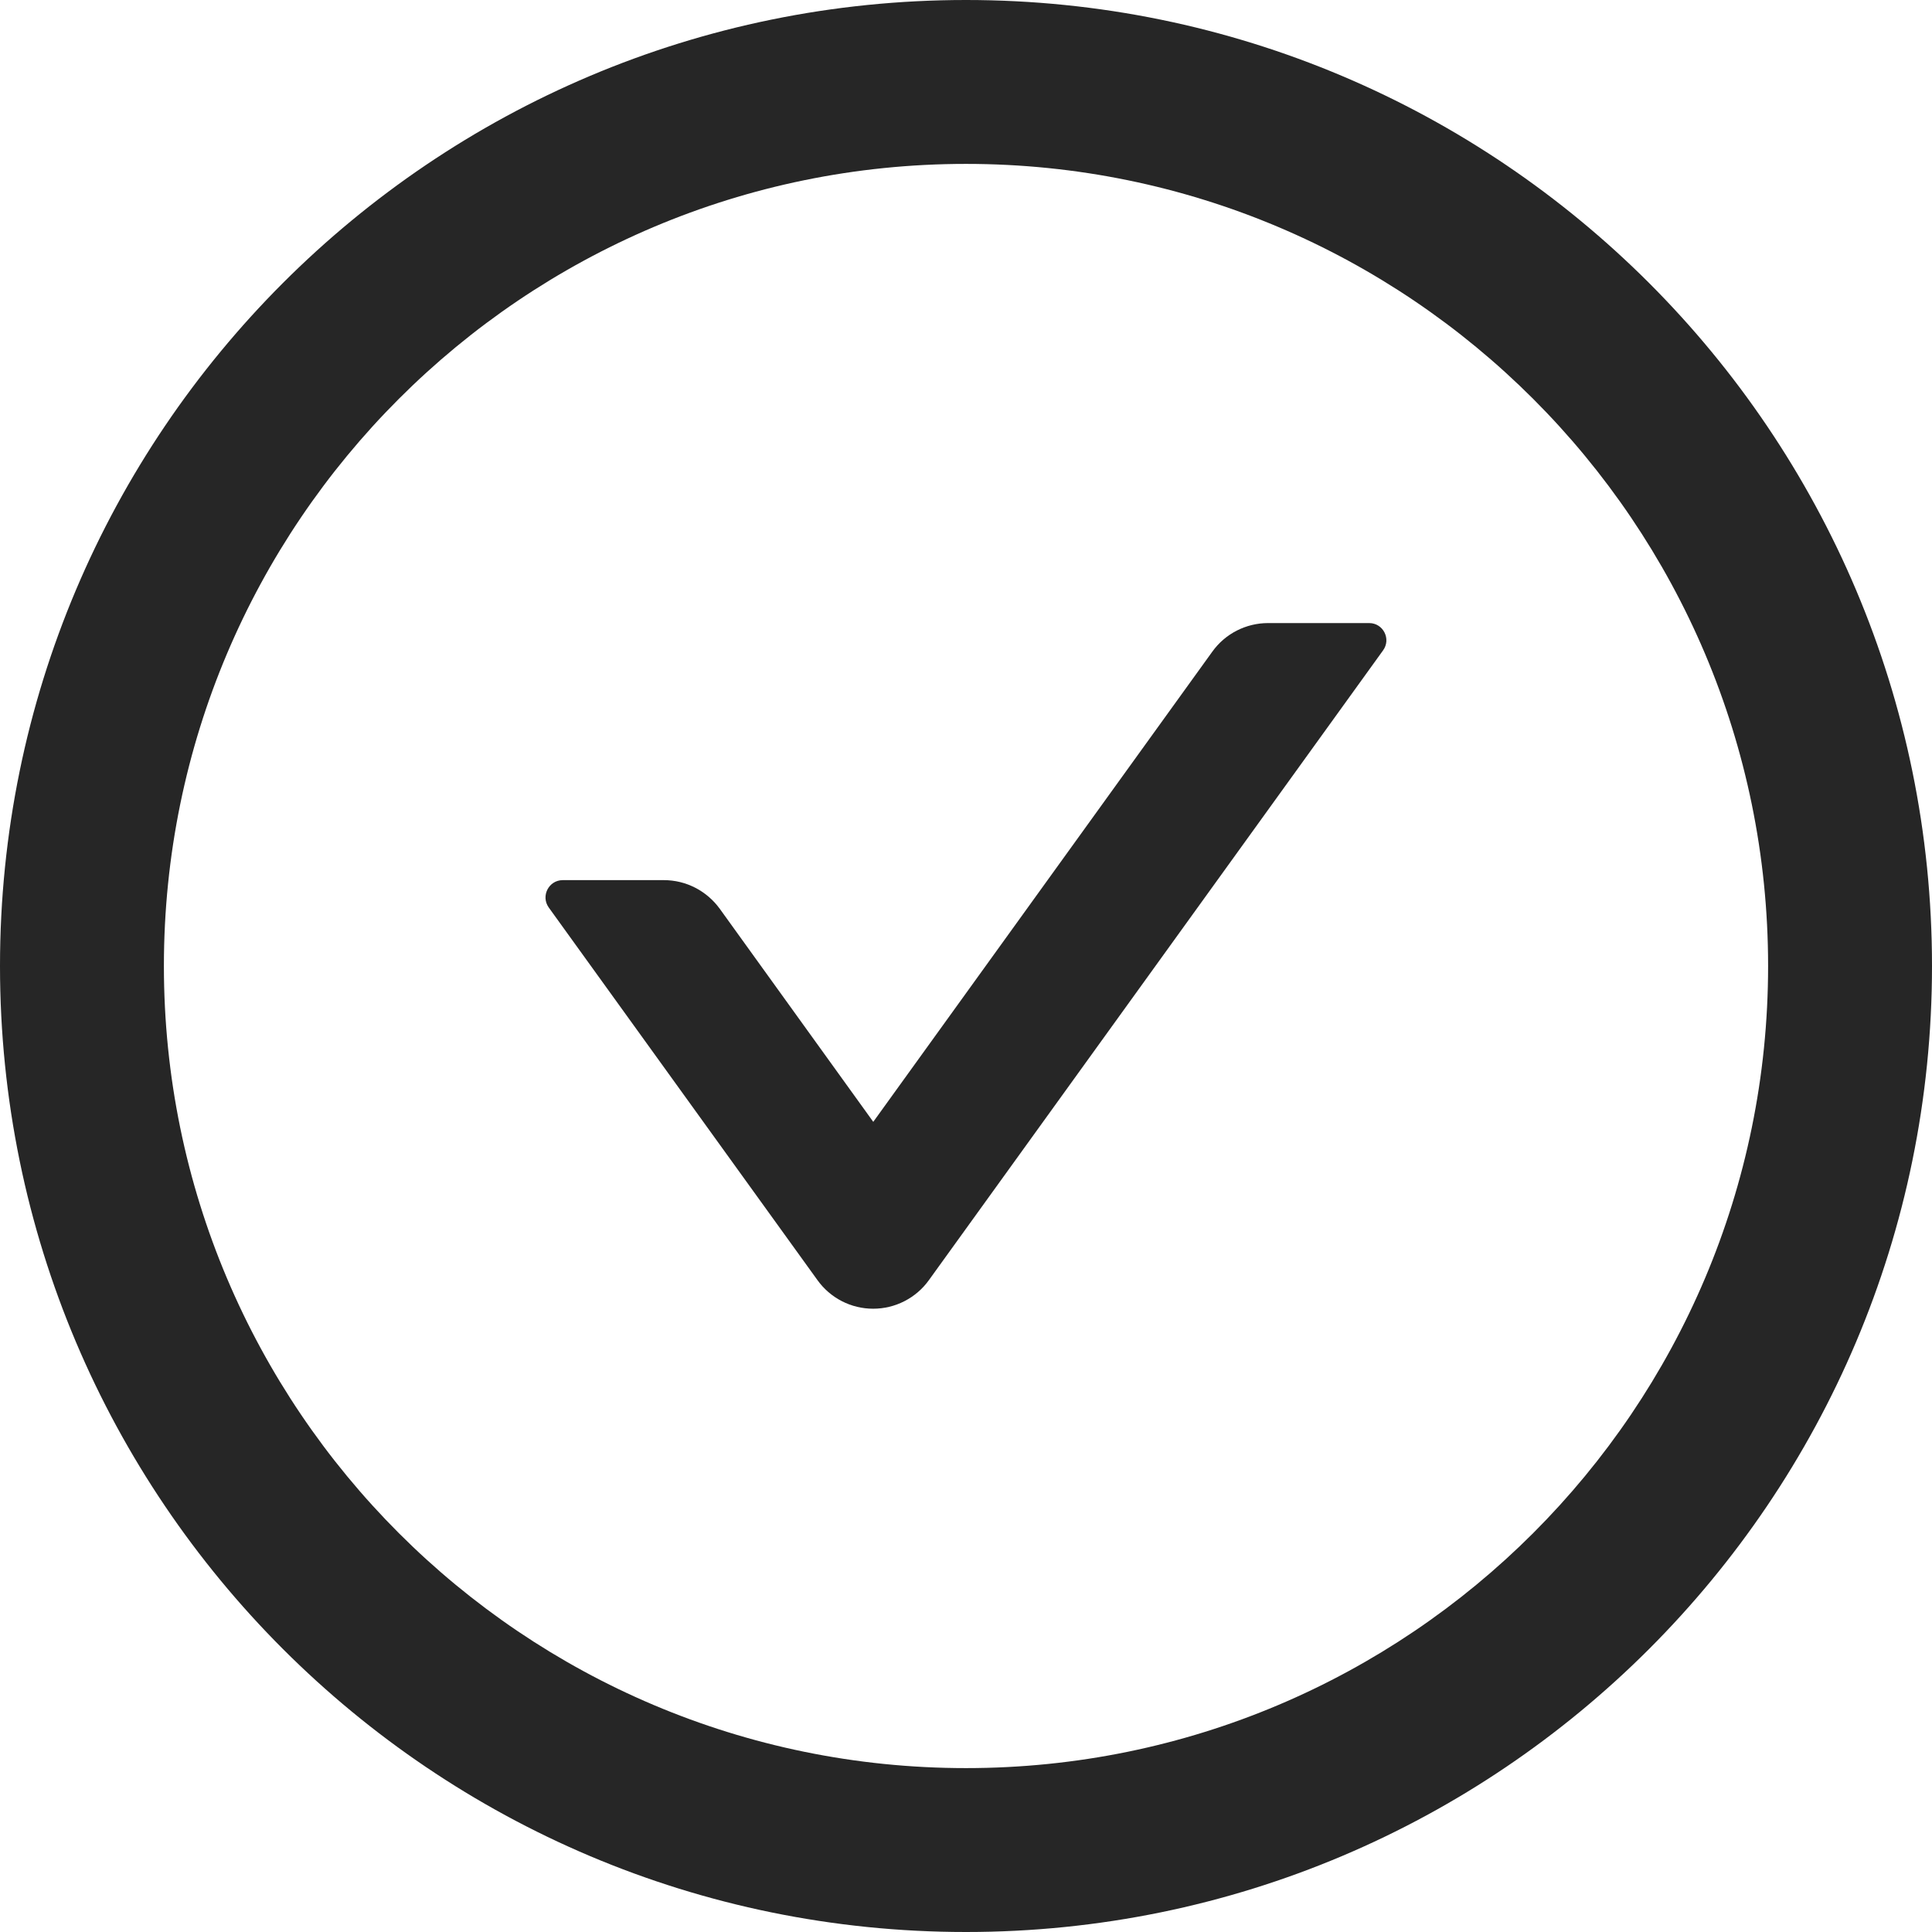
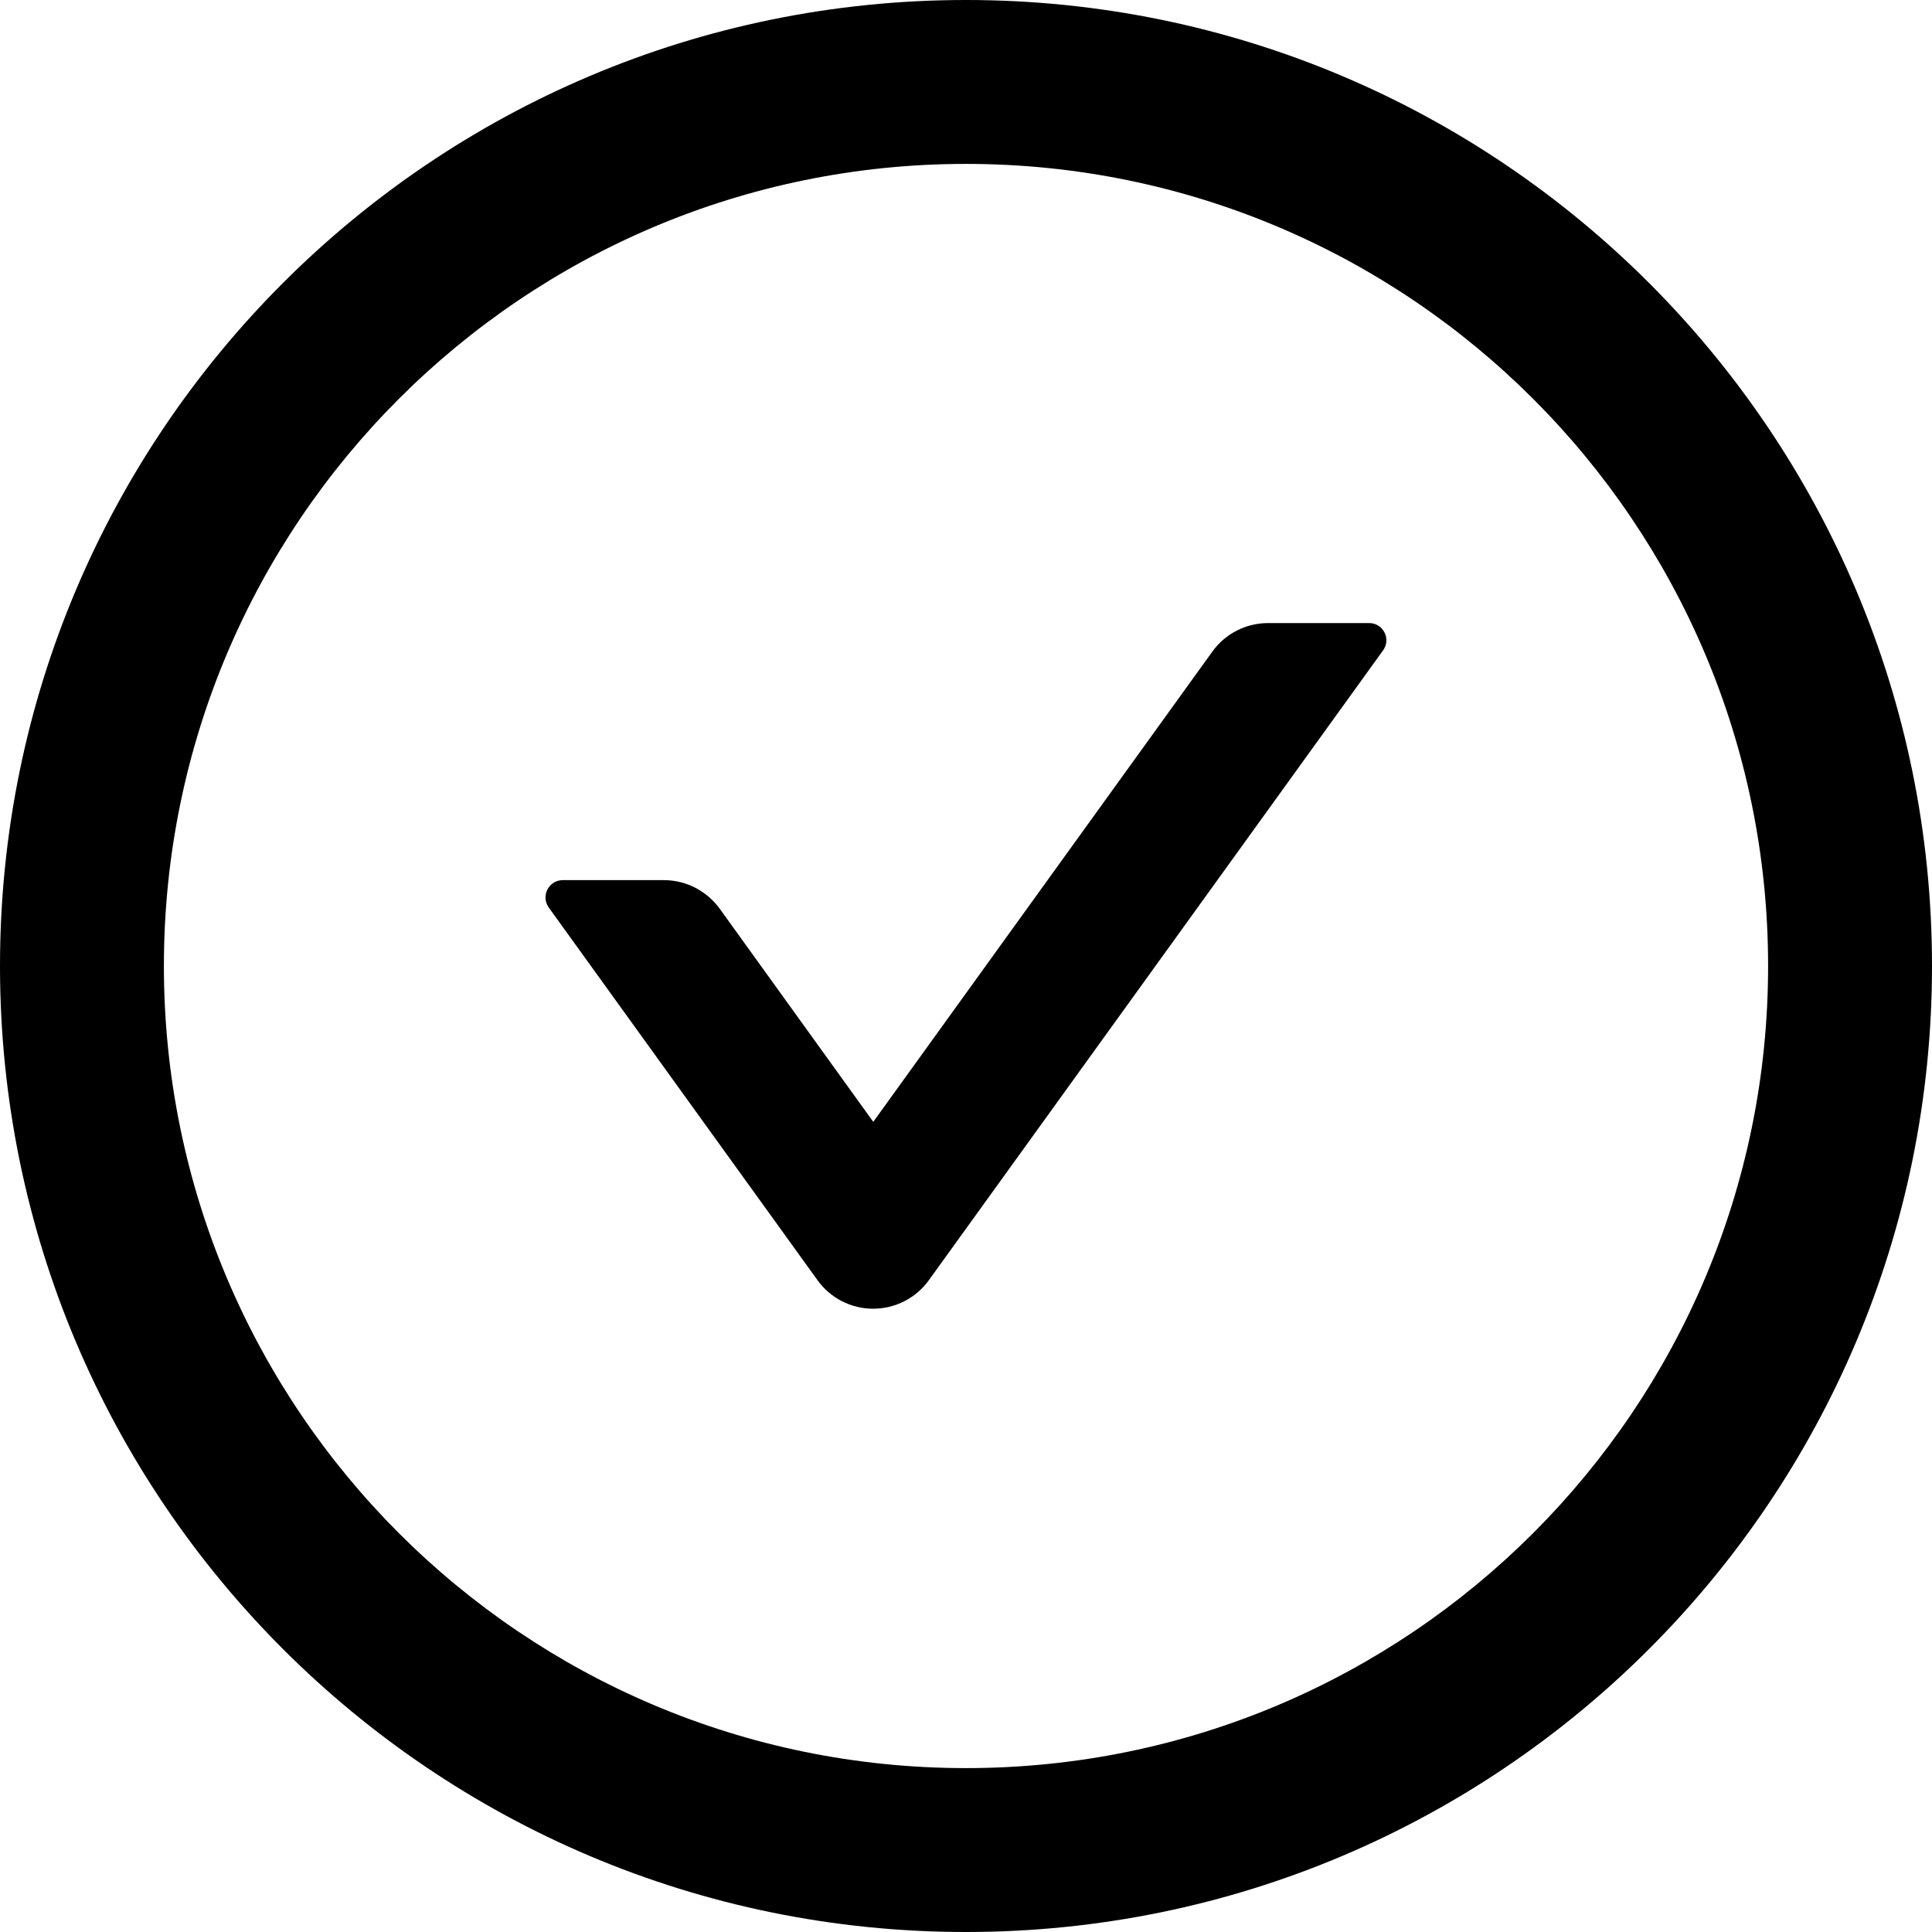
<svg xmlns="http://www.w3.org/2000/svg" width="36" height="36" viewBox="0 0 36 36" fill="none">
-   <path d="M25.513 11.61H23.629C23.219 11.61 22.829 11.807 22.588 12.145L16.272 20.904L13.412 16.934C13.17 16.601 12.785 16.4 12.371 16.4H10.486C10.225 16.4 10.073 16.697 10.225 16.91L15.232 23.853C15.35 24.018 15.506 24.152 15.686 24.245C15.867 24.338 16.067 24.386 16.27 24.386C16.473 24.386 16.673 24.338 16.854 24.245C17.035 24.152 17.191 24.018 17.309 23.853L25.77 12.121C25.927 11.908 25.774 11.61 25.513 11.61Z" fill="black" fill-opacity="0.85" />
-   <path d="M18 0C8.06 0 0 8.06 0 18C0 27.94 8.06 36 18 36C27.94 36 36 27.94 36 18C36 8.06 27.94 0 18 0ZM18 32.946C9.747 32.946 3.054 26.253 3.054 18C3.054 9.747 9.747 3.054 18 3.054C26.253 3.054 32.946 9.747 32.946 18C32.946 26.253 26.253 32.946 18 32.946Z" fill="black" fill-opacity="0.85" />
+   <path d="M25.513 11.61H23.629C23.219 11.61 22.829 11.807 22.588 12.145L16.272 20.904L13.412 16.934C13.17 16.601 12.785 16.4 12.371 16.4H10.486C10.225 16.4 10.073 16.697 10.225 16.91L15.232 23.853C15.35 24.018 15.506 24.152 15.686 24.245C15.867 24.338 16.067 24.386 16.27 24.386C16.473 24.386 16.673 24.338 16.854 24.245C17.035 24.152 17.191 24.018 17.309 23.853L25.77 12.121C25.927 11.908 25.774 11.61 25.513 11.61Z" fill="black" fillOpacity="0.85" />
+   <path d="M18 0C8.06 0 0 8.06 0 18C0 27.94 8.06 36 18 36C27.94 36 36 27.94 36 18C36 8.06 27.94 0 18 0ZM18 32.946C9.747 32.946 3.054 26.253 3.054 18C3.054 9.747 9.747 3.054 18 3.054C26.253 3.054 32.946 9.747 32.946 18C32.946 26.253 26.253 32.946 18 32.946Z" fill="black" fillOpacity="0.85" />
</svg>
